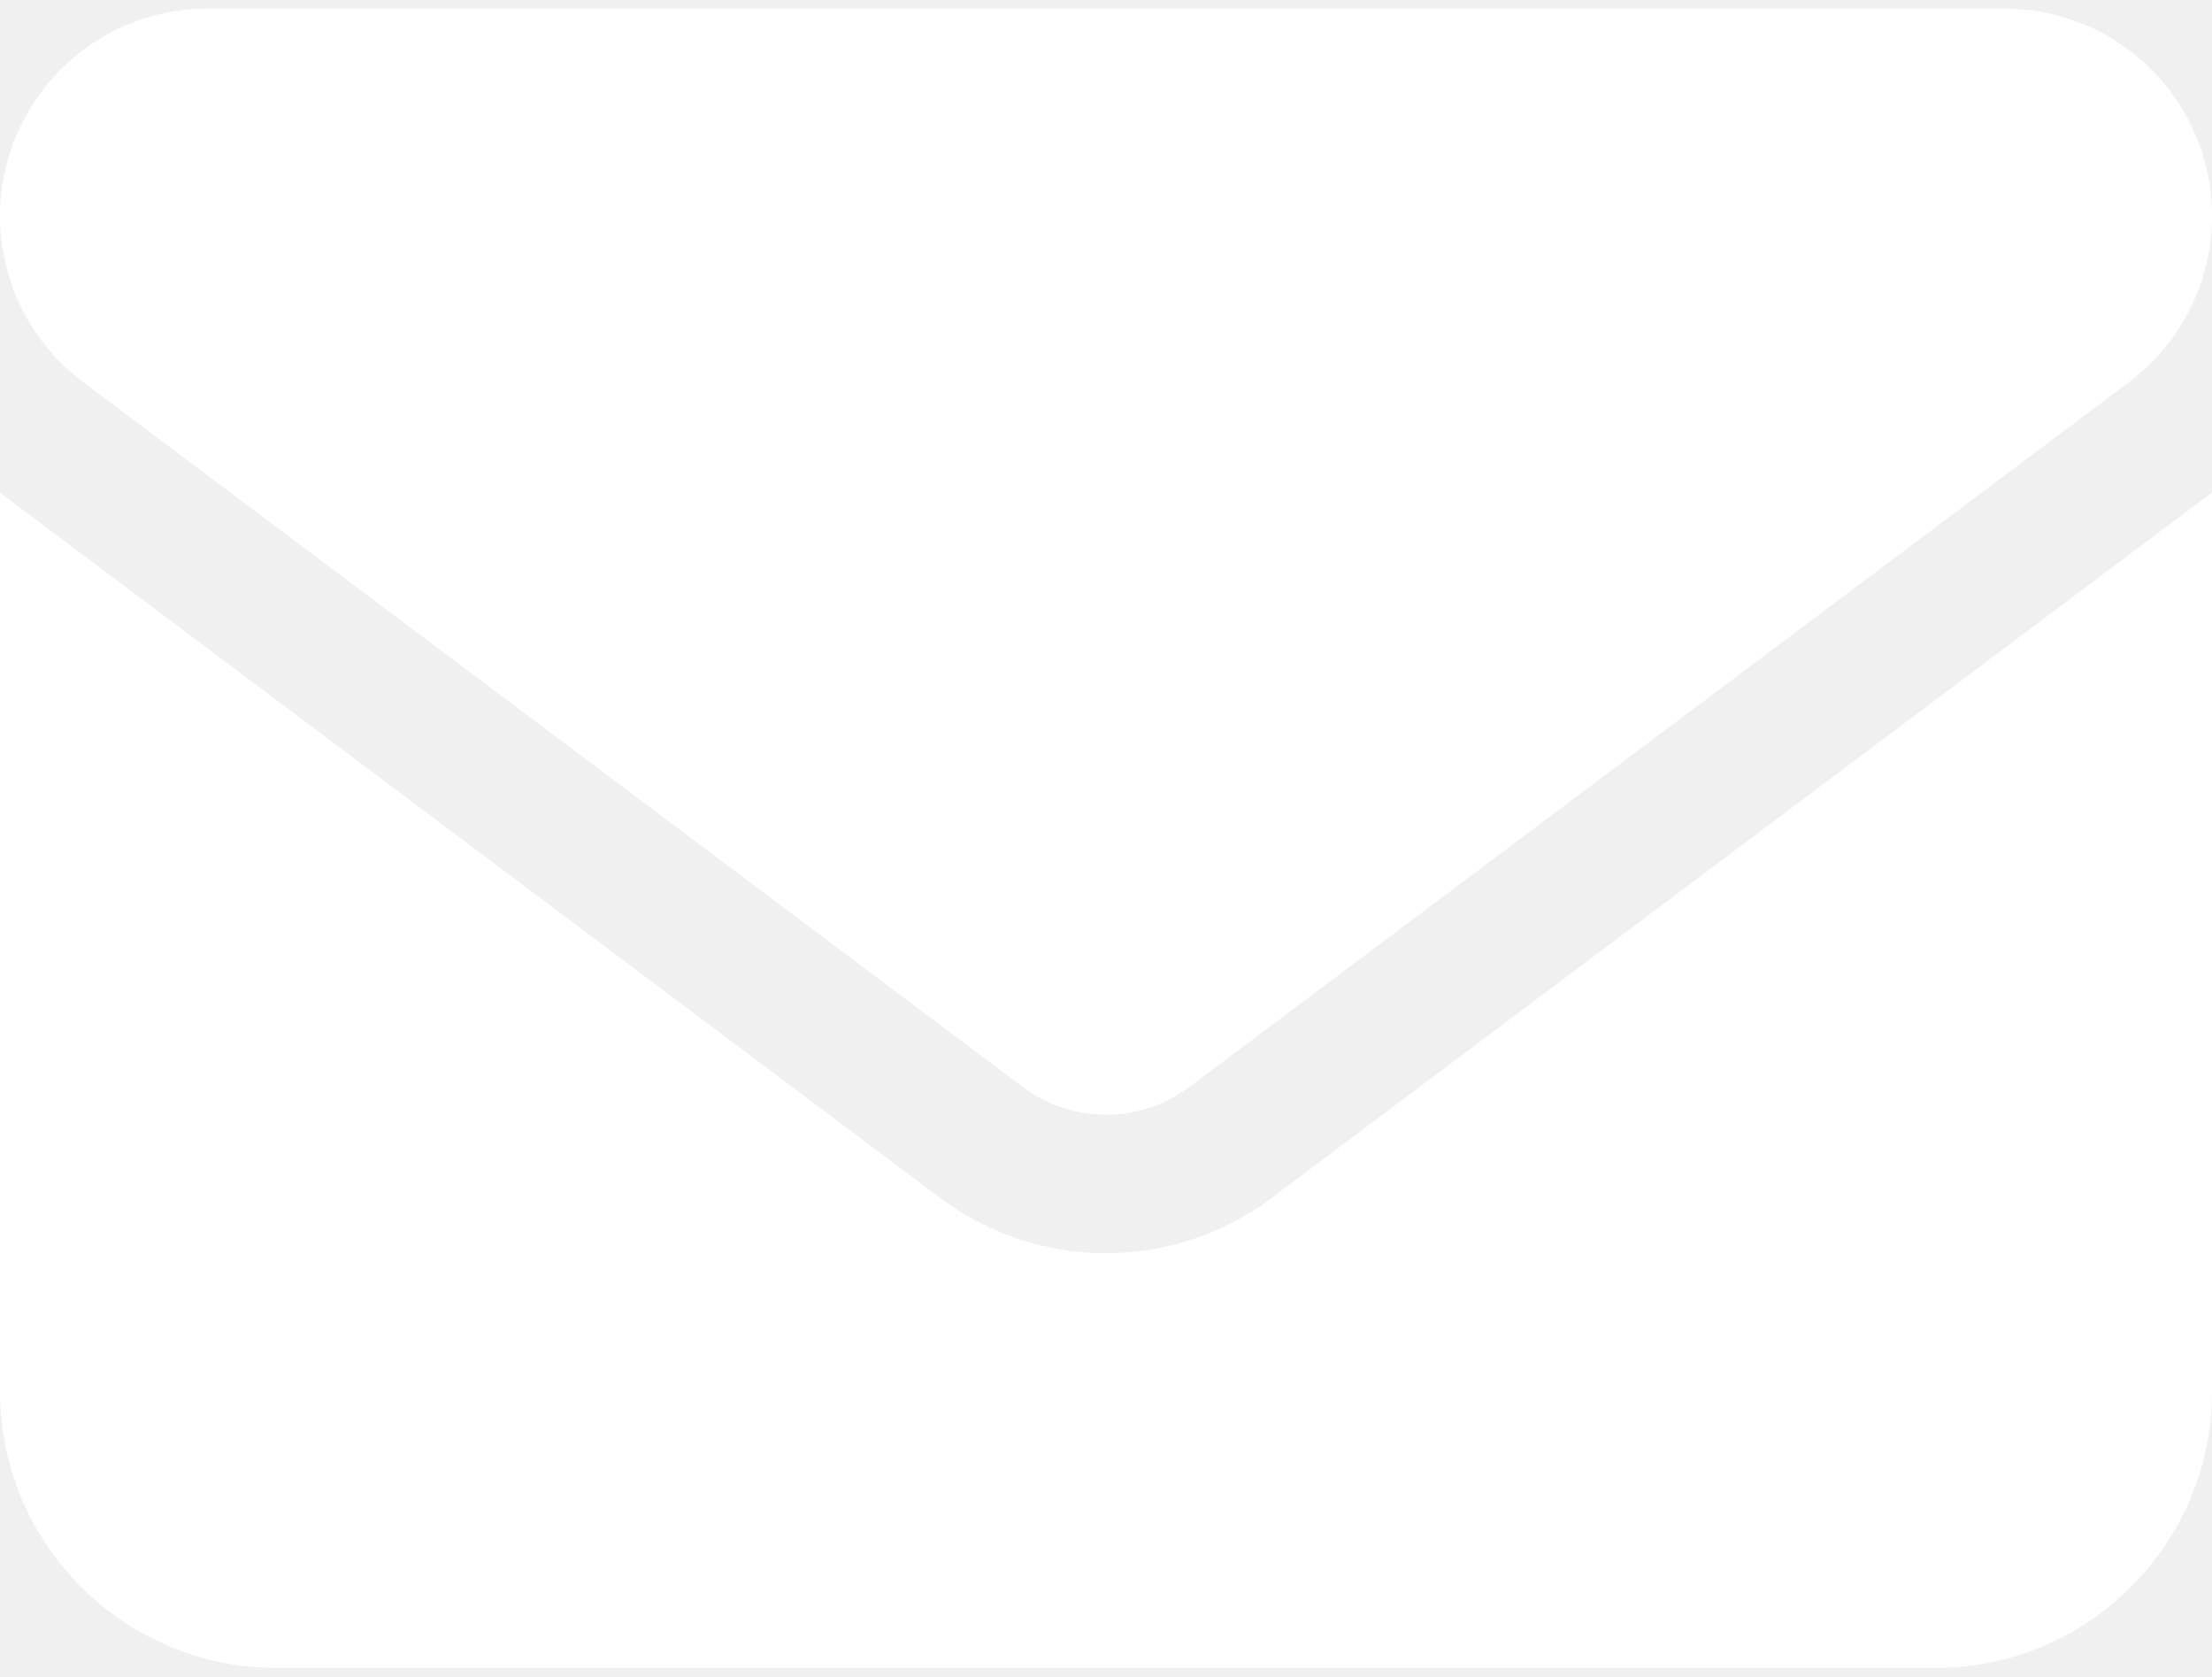
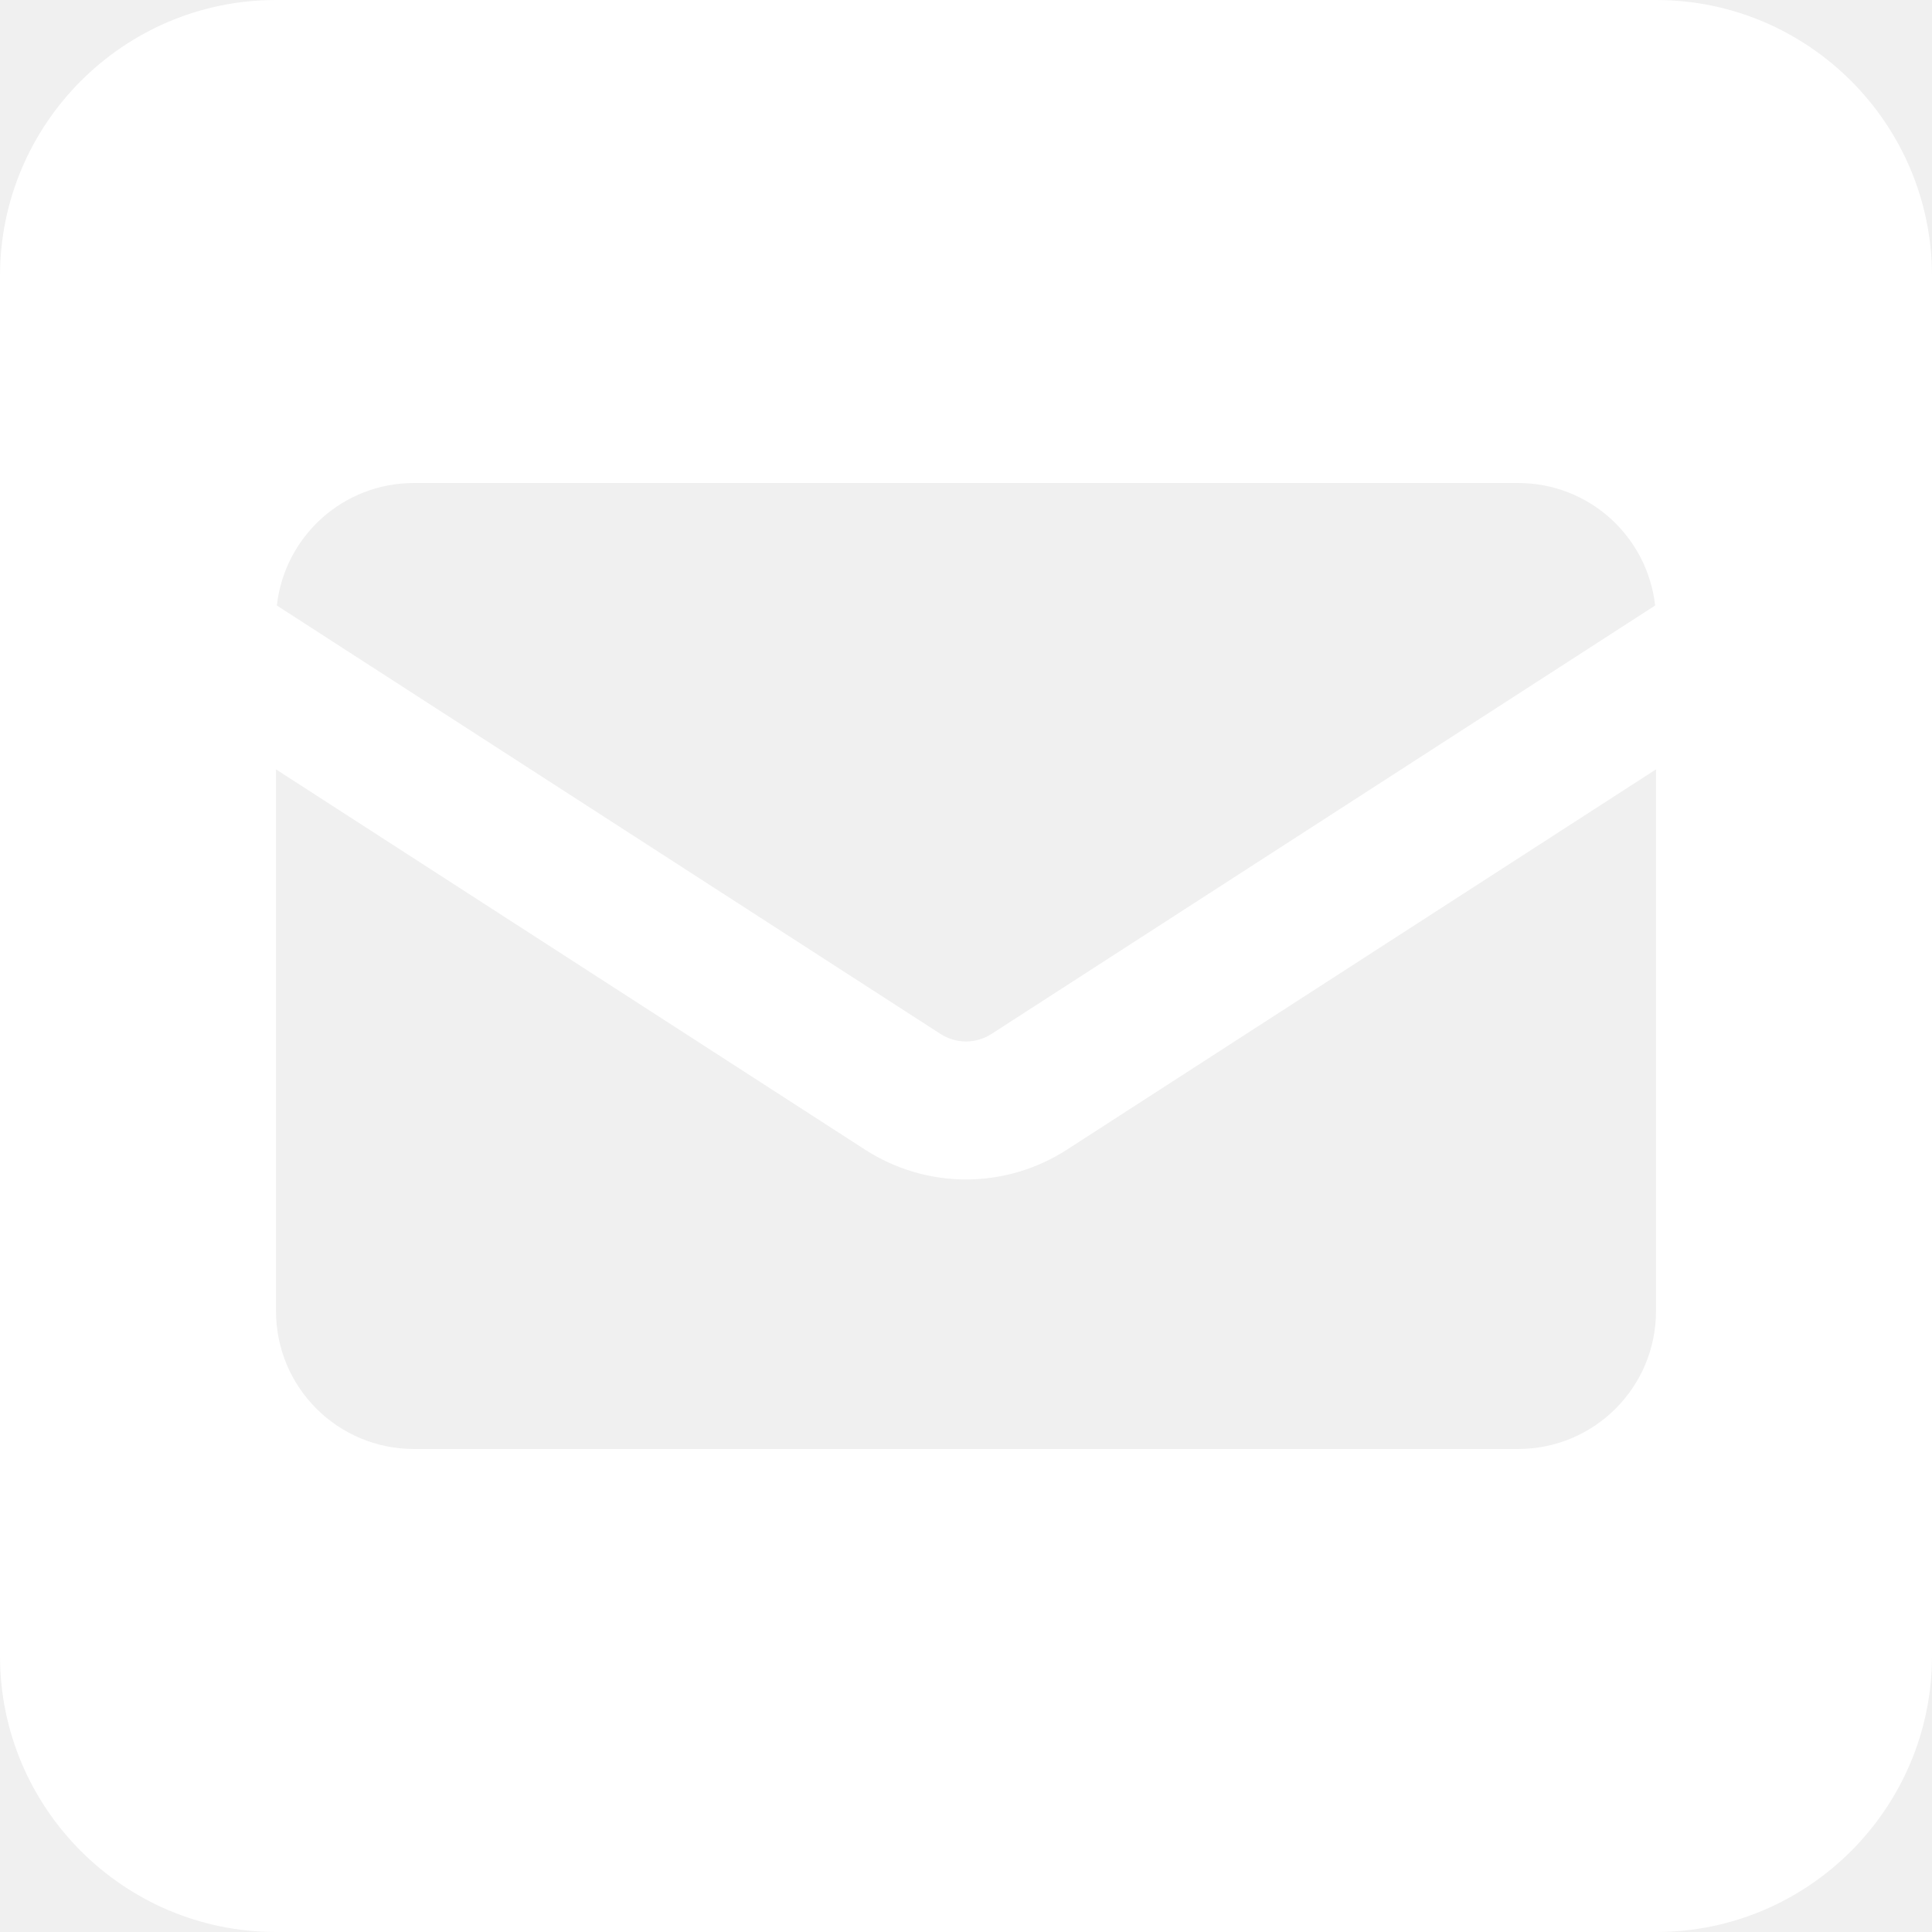
- <svg xmlns="http://www.w3.org/2000/svg" version="1.1" id="Layer_1" x="0px" y="0px" viewBox="0 0 512 388" style="enable-background:new 0 0 512 388;" xml:space="preserve">
-   <style type="text/css">
- 	.st0{fill:#FFFFFF;}
- </style>
-   <path class="st0" d="M48,2C21.5,2,0,23.5,0,50c0,15.1,7.1,29.3,19.2,38.4l217.6,163.2c11.4,8.5,27,8.5,38.4,0L492.8,88.4  C504.9,79.3,512,65.1,512,50c0-26.5-21.5-48-48-48C464,2,48,2,48,2z M0,114v208c0,35.3,28.7,64,64,64h384c35.3,0,64-28.7,64-64V114  L294.4,277.2c-22.8,17.1-54,17.1-76.8,0L0,114z" />
+ <svg xmlns="http://www.w3.org/2000/svg" width="27" height="27" viewBox="0 0 27 27" fill="none">
+   <path d="M3.857 0C1.73 0 0 1.73 0 3.857V23.143C0 25.27 1.73 27 3.857 27H23.143C25.27 27 27 25.27 27 23.143V3.857C27 1.73 25.27 0 23.143 0H3.857ZM13.138 14.446L3.869 8.462C3.978 7.497 4.791 6.75 5.786 6.75H21.214C22.209 6.75 23.022 7.497 23.131 8.462L13.862 14.446C13.753 14.518 13.627 14.555 13.5 14.555C13.373 14.555 13.247 14.518 13.138 14.446ZM14.91 16.067L23.143 10.752V18.321C23.143 19.388 22.281 20.25 21.214 20.25H5.786C4.719 20.25 3.857 19.388 3.857 18.321V10.752L12.09 16.067C12.512 16.339 13 16.483 13.5 16.483C14 16.483 14.488 16.339 14.91 16.067Z" fill="white" />
</svg>
